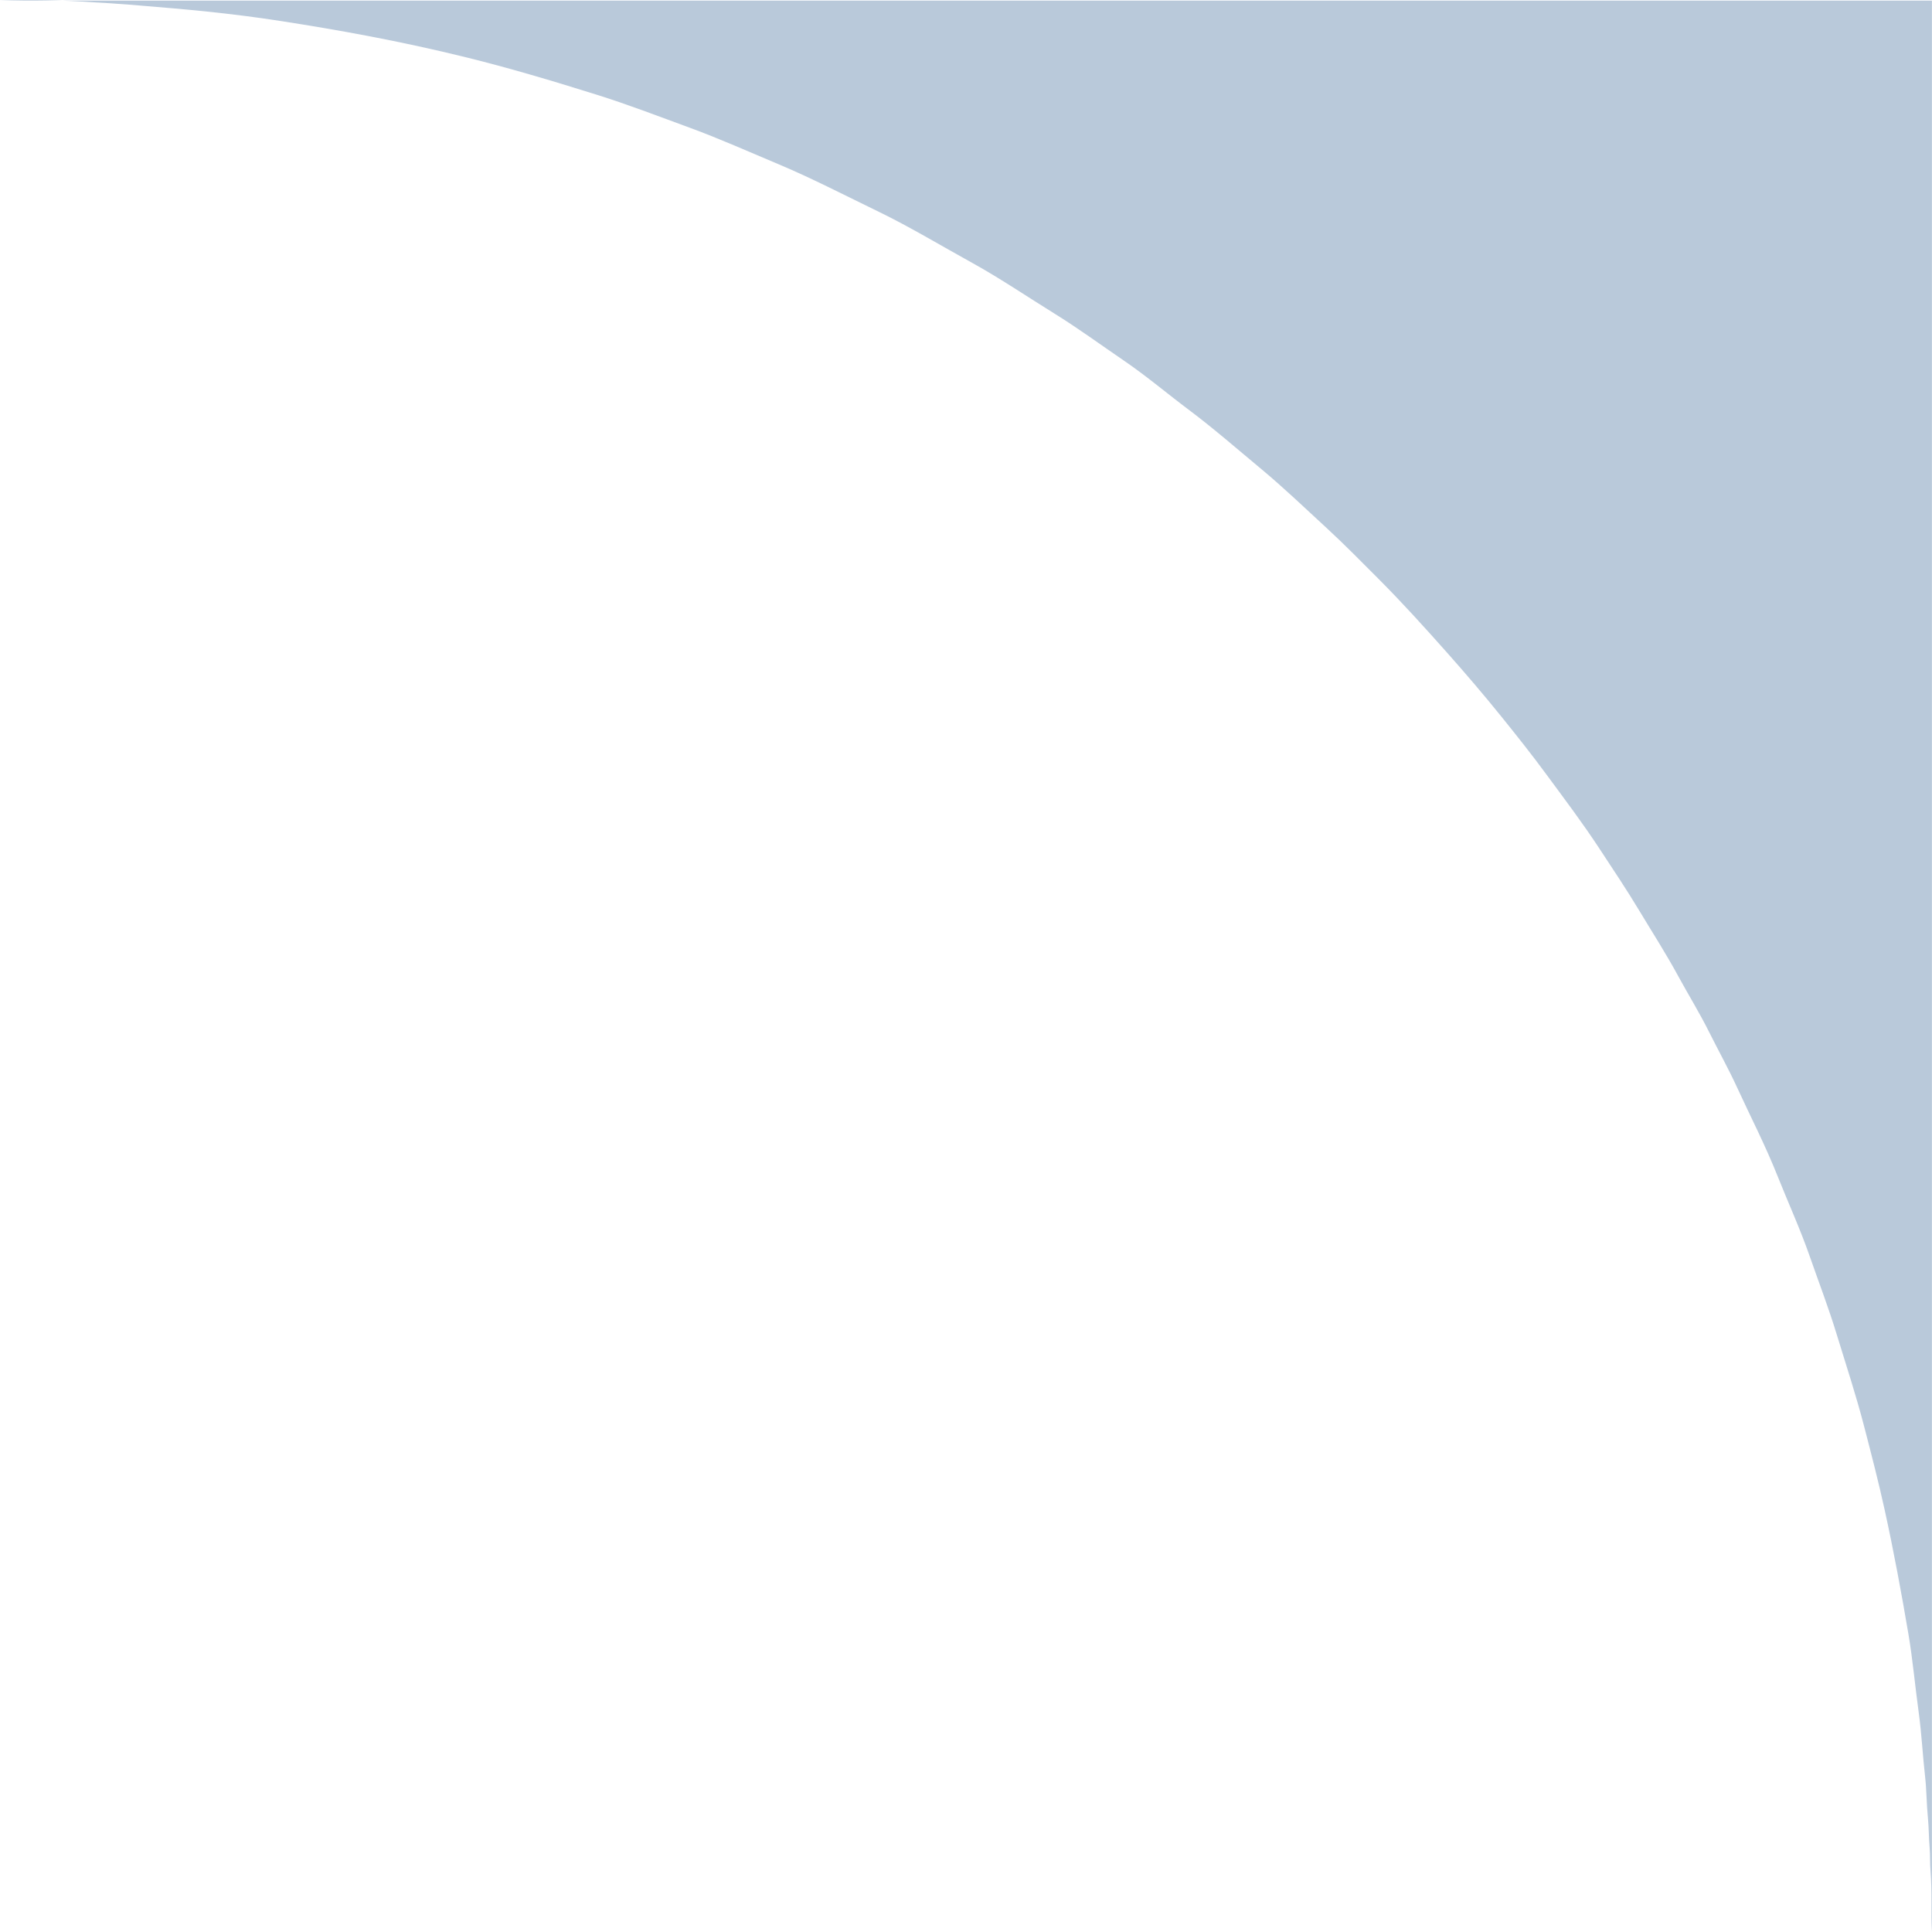
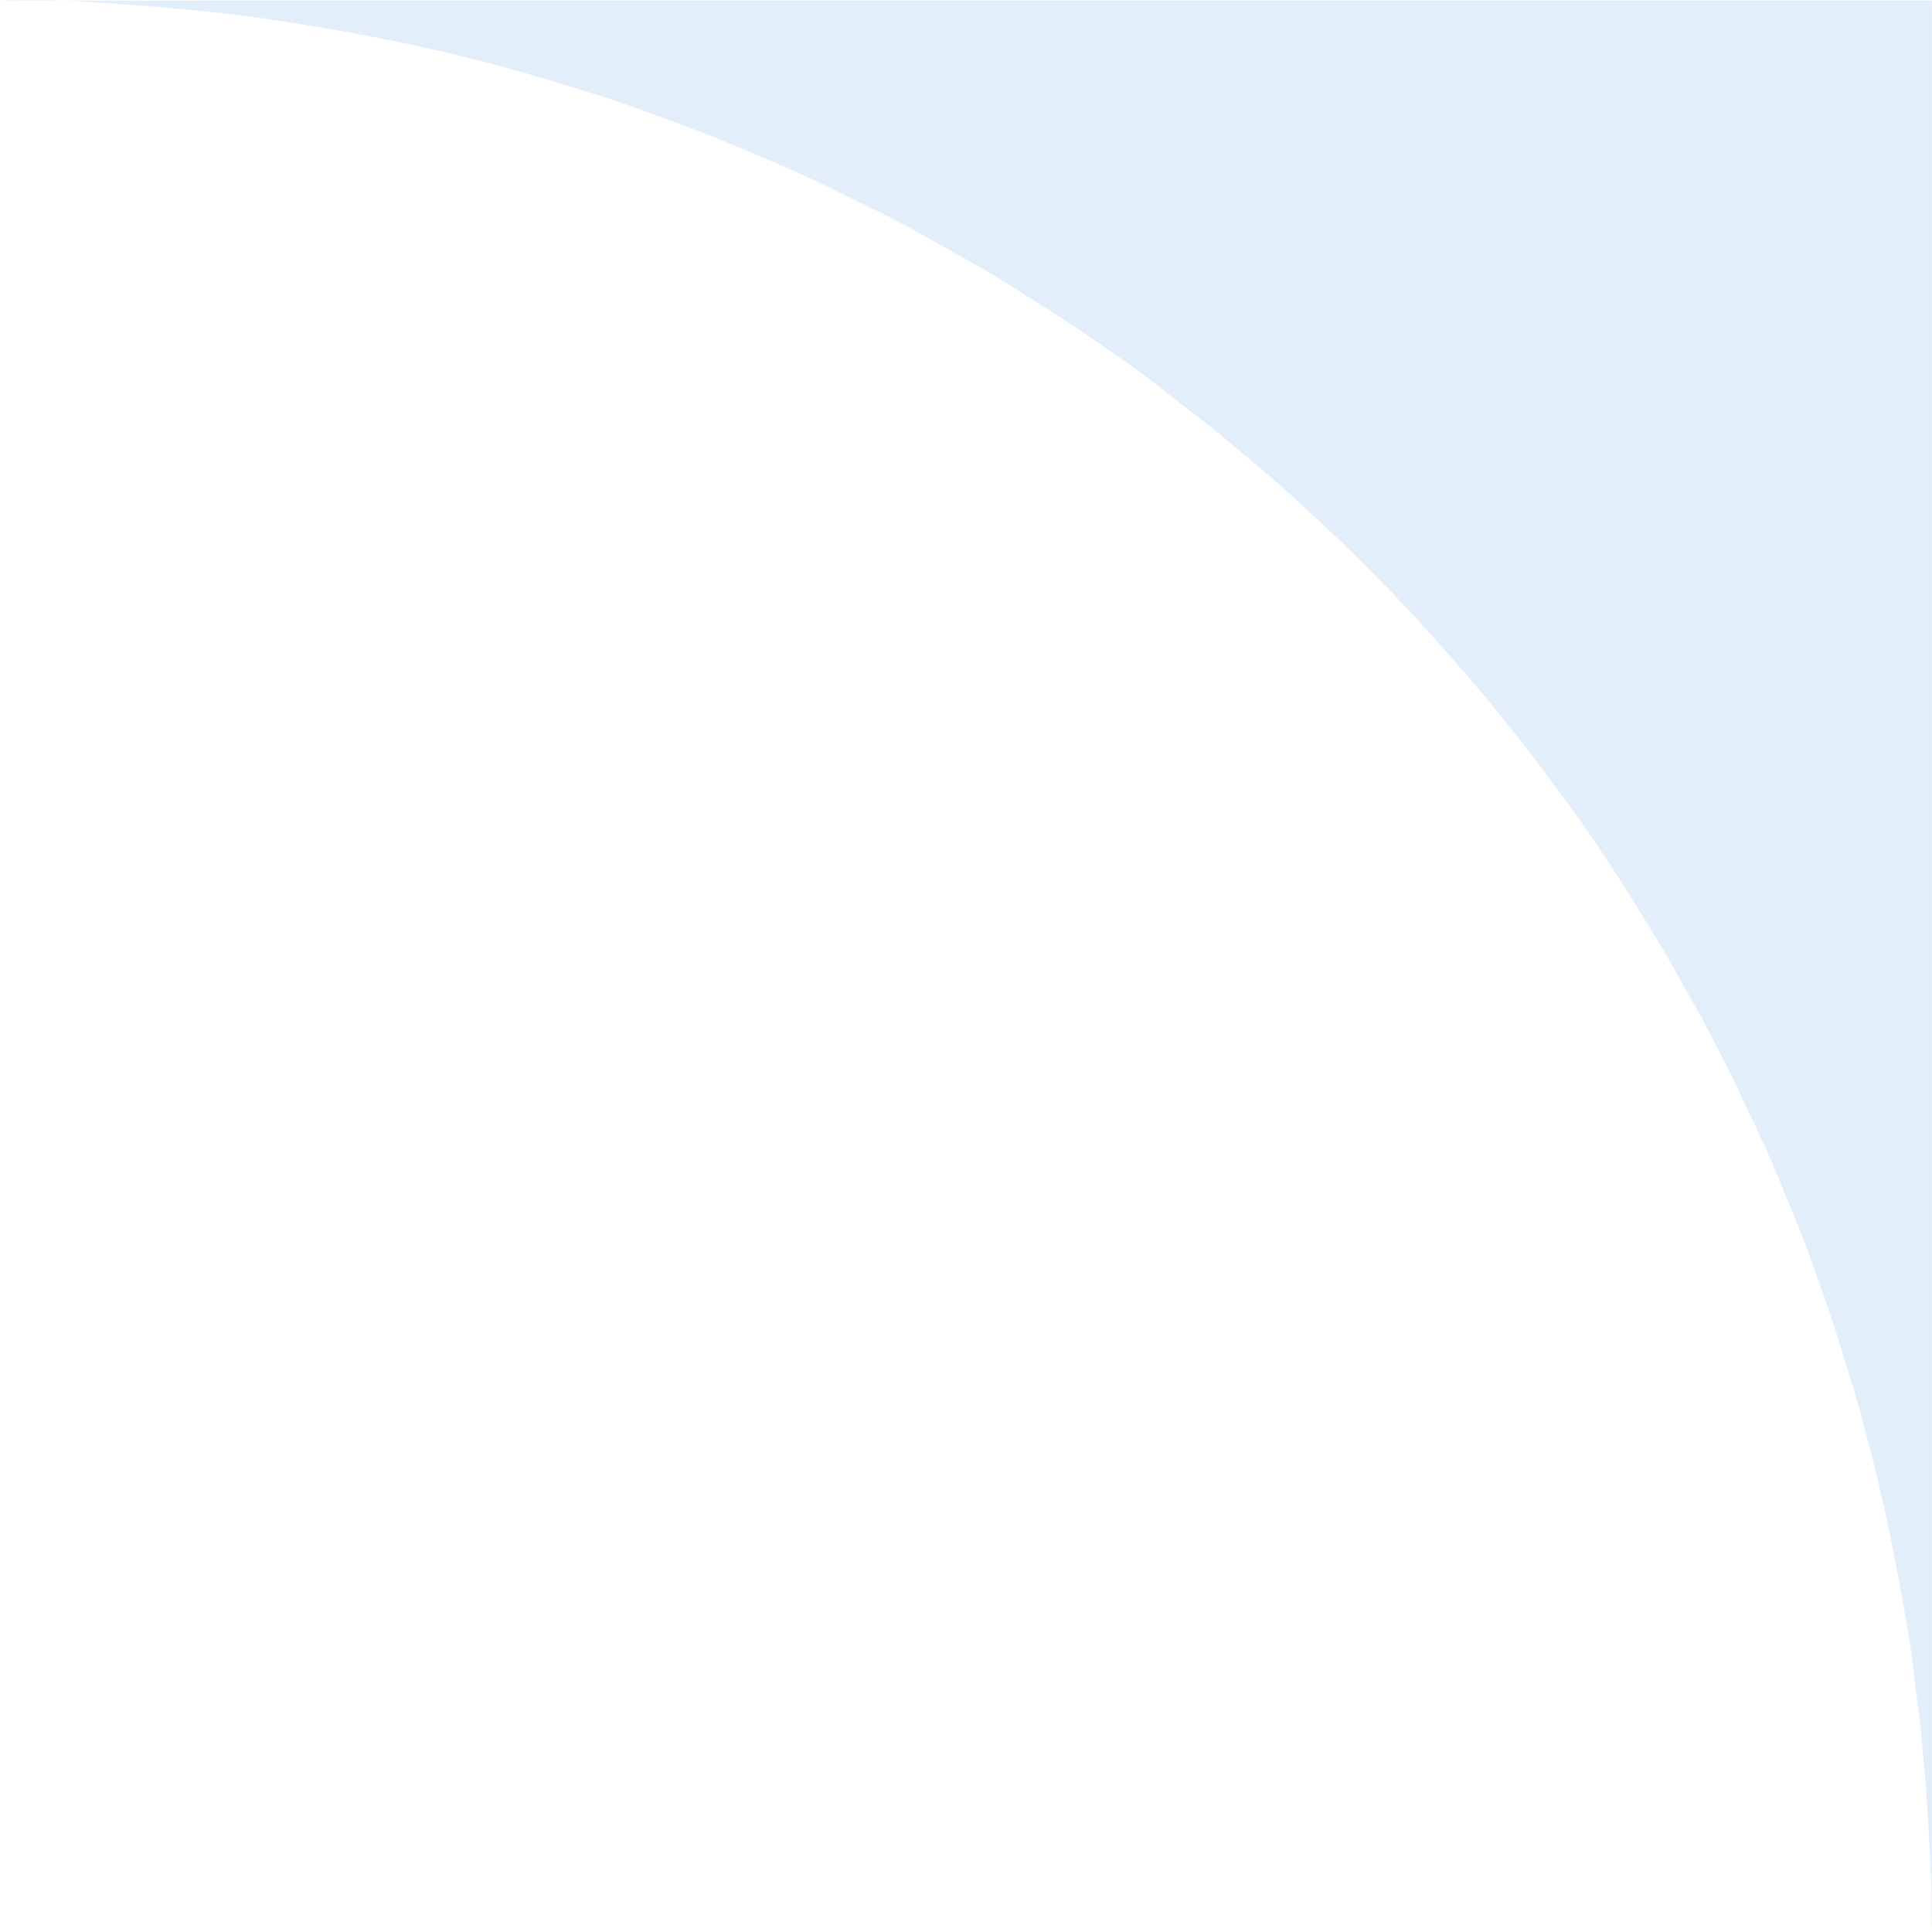
<svg xmlns="http://www.w3.org/2000/svg" width="259.51" height="259.52" viewBox="0 0 259.51 259.52">
-   <path id="Path_143" data-name="Path 143" d="M8659.507,423.965c-.167-2.608.05-5.319-.19-8.211-.084-1.012-.031-2.15-.118-3.12-.113-1.25-.1-2.682-.236-4.061-.172-1.722-.179-3.757-.365-5.394-.328-2.889-.478-5.857-.854-8.61-.509-3.714-.825-7.252-1.38-10.543-.934-5.535-2.009-11.312-3.189-16.692-.855-3.9-1.772-7.416-2.752-11.2-1.1-4.256-2.394-8.149-3.687-12.381-1.1-3.615-2.366-6.893-3.623-10.493-1.3-3.739-2.917-7.26-4.284-10.7-1.708-4.295-3.674-8.078-5.485-12.023-1.145-2.493-2.5-4.932-3.727-7.387-1.318-2.646-2.9-5.214-4.152-7.518-1.716-3.16-3.517-5.946-5.274-8.873-1.692-2.818-3.589-5.645-5.355-8.334-2.326-3.542-4.637-6.581-7.039-9.848-2.064-2.809-4.017-5.255-6.088-7.828-2.394-2.974-4.937-5.936-7.292-8.589-3.027-3.411-6.049-6.744-9.055-9.763-2.4-2.412-4.776-4.822-7.108-6.975-3-2.767-5.836-5.471-8.692-7.854-3.332-2.779-6.657-5.663-9.815-8.028-2.958-2.216-5.784-4.613-8.7-6.6-3.161-2.159-6.251-4.414-9.219-6.254-3.814-2.365-7.533-4.882-11.168-6.89-4.213-2.327-8.513-4.909-12.478-6.834-4.61-2.239-9.234-4.619-13.51-6.416-4.1-1.725-8.11-3.505-11.874-4.888-4.5-1.652-8.506-3.191-12.584-4.47-6.045-1.9-12.071-3.678-17.431-5-9.228-2.284-17.608-3.757-24.951-4.9-7.123-1.112-13.437-1.64-18.271-2.035l-2.405-.2c-1.638-.136-3.508-.237-4.633-.3a115.051,115.051,0,0,0-12.526-.227h259.51Z" transform="translate(-8399.997 -164.445)" fill="#B9C9DA" />
+   <path id="Path_143" data-name="Path 143" d="M8659.507,423.965c-.167-2.608.05-5.319-.19-8.211-.084-1.012-.031-2.15-.118-3.12-.113-1.25-.1-2.682-.236-4.061-.172-1.722-.179-3.757-.365-5.394-.328-2.889-.478-5.857-.854-8.61-.509-3.714-.825-7.252-1.38-10.543-.934-5.535-2.009-11.312-3.189-16.692-.855-3.9-1.772-7.416-2.752-11.2-1.1-4.256-2.394-8.149-3.687-12.381-1.1-3.615-2.366-6.893-3.623-10.493-1.3-3.739-2.917-7.26-4.284-10.7-1.708-4.295-3.674-8.078-5.485-12.023-1.145-2.493-2.5-4.932-3.727-7.387-1.318-2.646-2.9-5.214-4.152-7.518-1.716-3.16-3.517-5.946-5.274-8.873-1.692-2.818-3.589-5.645-5.355-8.334-2.326-3.542-4.637-6.581-7.039-9.848-2.064-2.809-4.017-5.255-6.088-7.828-2.394-2.974-4.937-5.936-7.292-8.589-3.027-3.411-6.049-6.744-9.055-9.763-2.4-2.412-4.776-4.822-7.108-6.975-3-2.767-5.836-5.471-8.692-7.854-3.332-2.779-6.657-5.663-9.815-8.028-2.958-2.216-5.784-4.613-8.7-6.6-3.161-2.159-6.251-4.414-9.219-6.254-3.814-2.365-7.533-4.882-11.168-6.89-4.213-2.327-8.513-4.909-12.478-6.834-4.61-2.239-9.234-4.619-13.51-6.416-4.1-1.725-8.11-3.505-11.874-4.888-4.5-1.652-8.506-3.191-12.584-4.47-6.045-1.9-12.071-3.678-17.431-5-9.228-2.284-17.608-3.757-24.951-4.9-7.123-1.112-13.437-1.64-18.271-2.035l-2.405-.2c-1.638-.136-3.508-.237-4.633-.3a115.051,115.051,0,0,0-12.526-.227h259.51Z" transform="translate(-8399.997 -164.445)" fill="#e3eefb" />
</svg>
